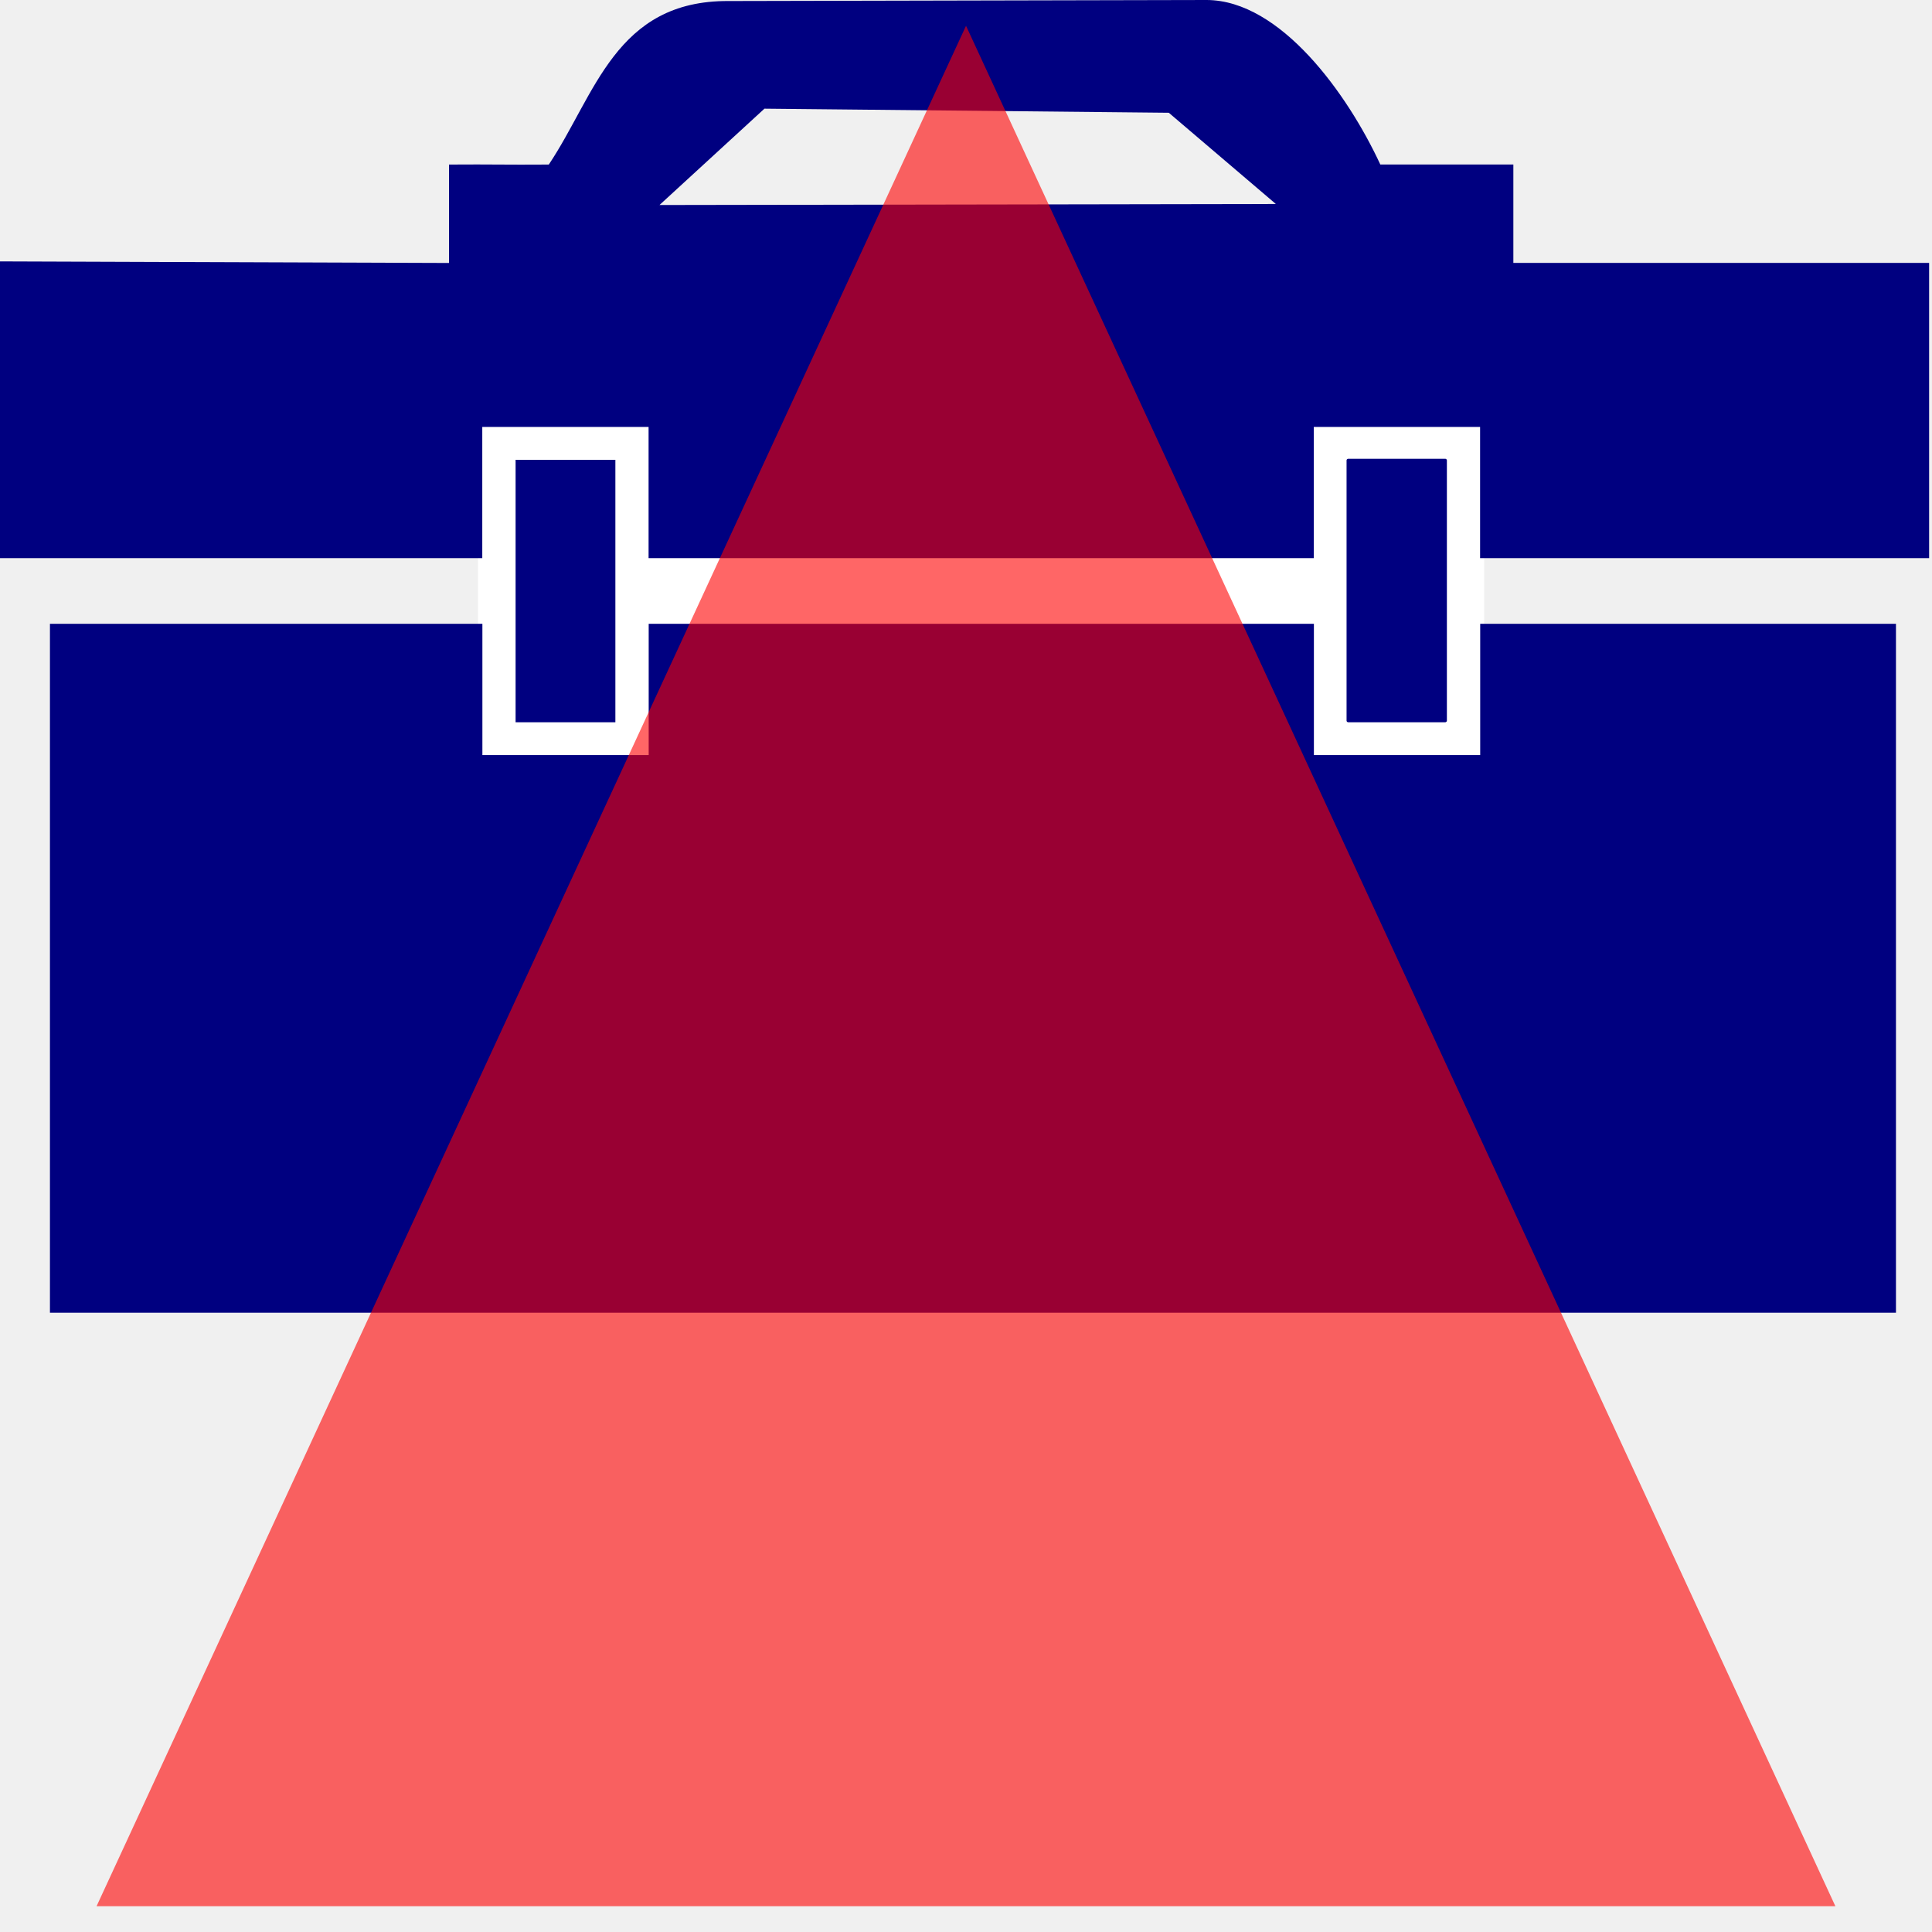
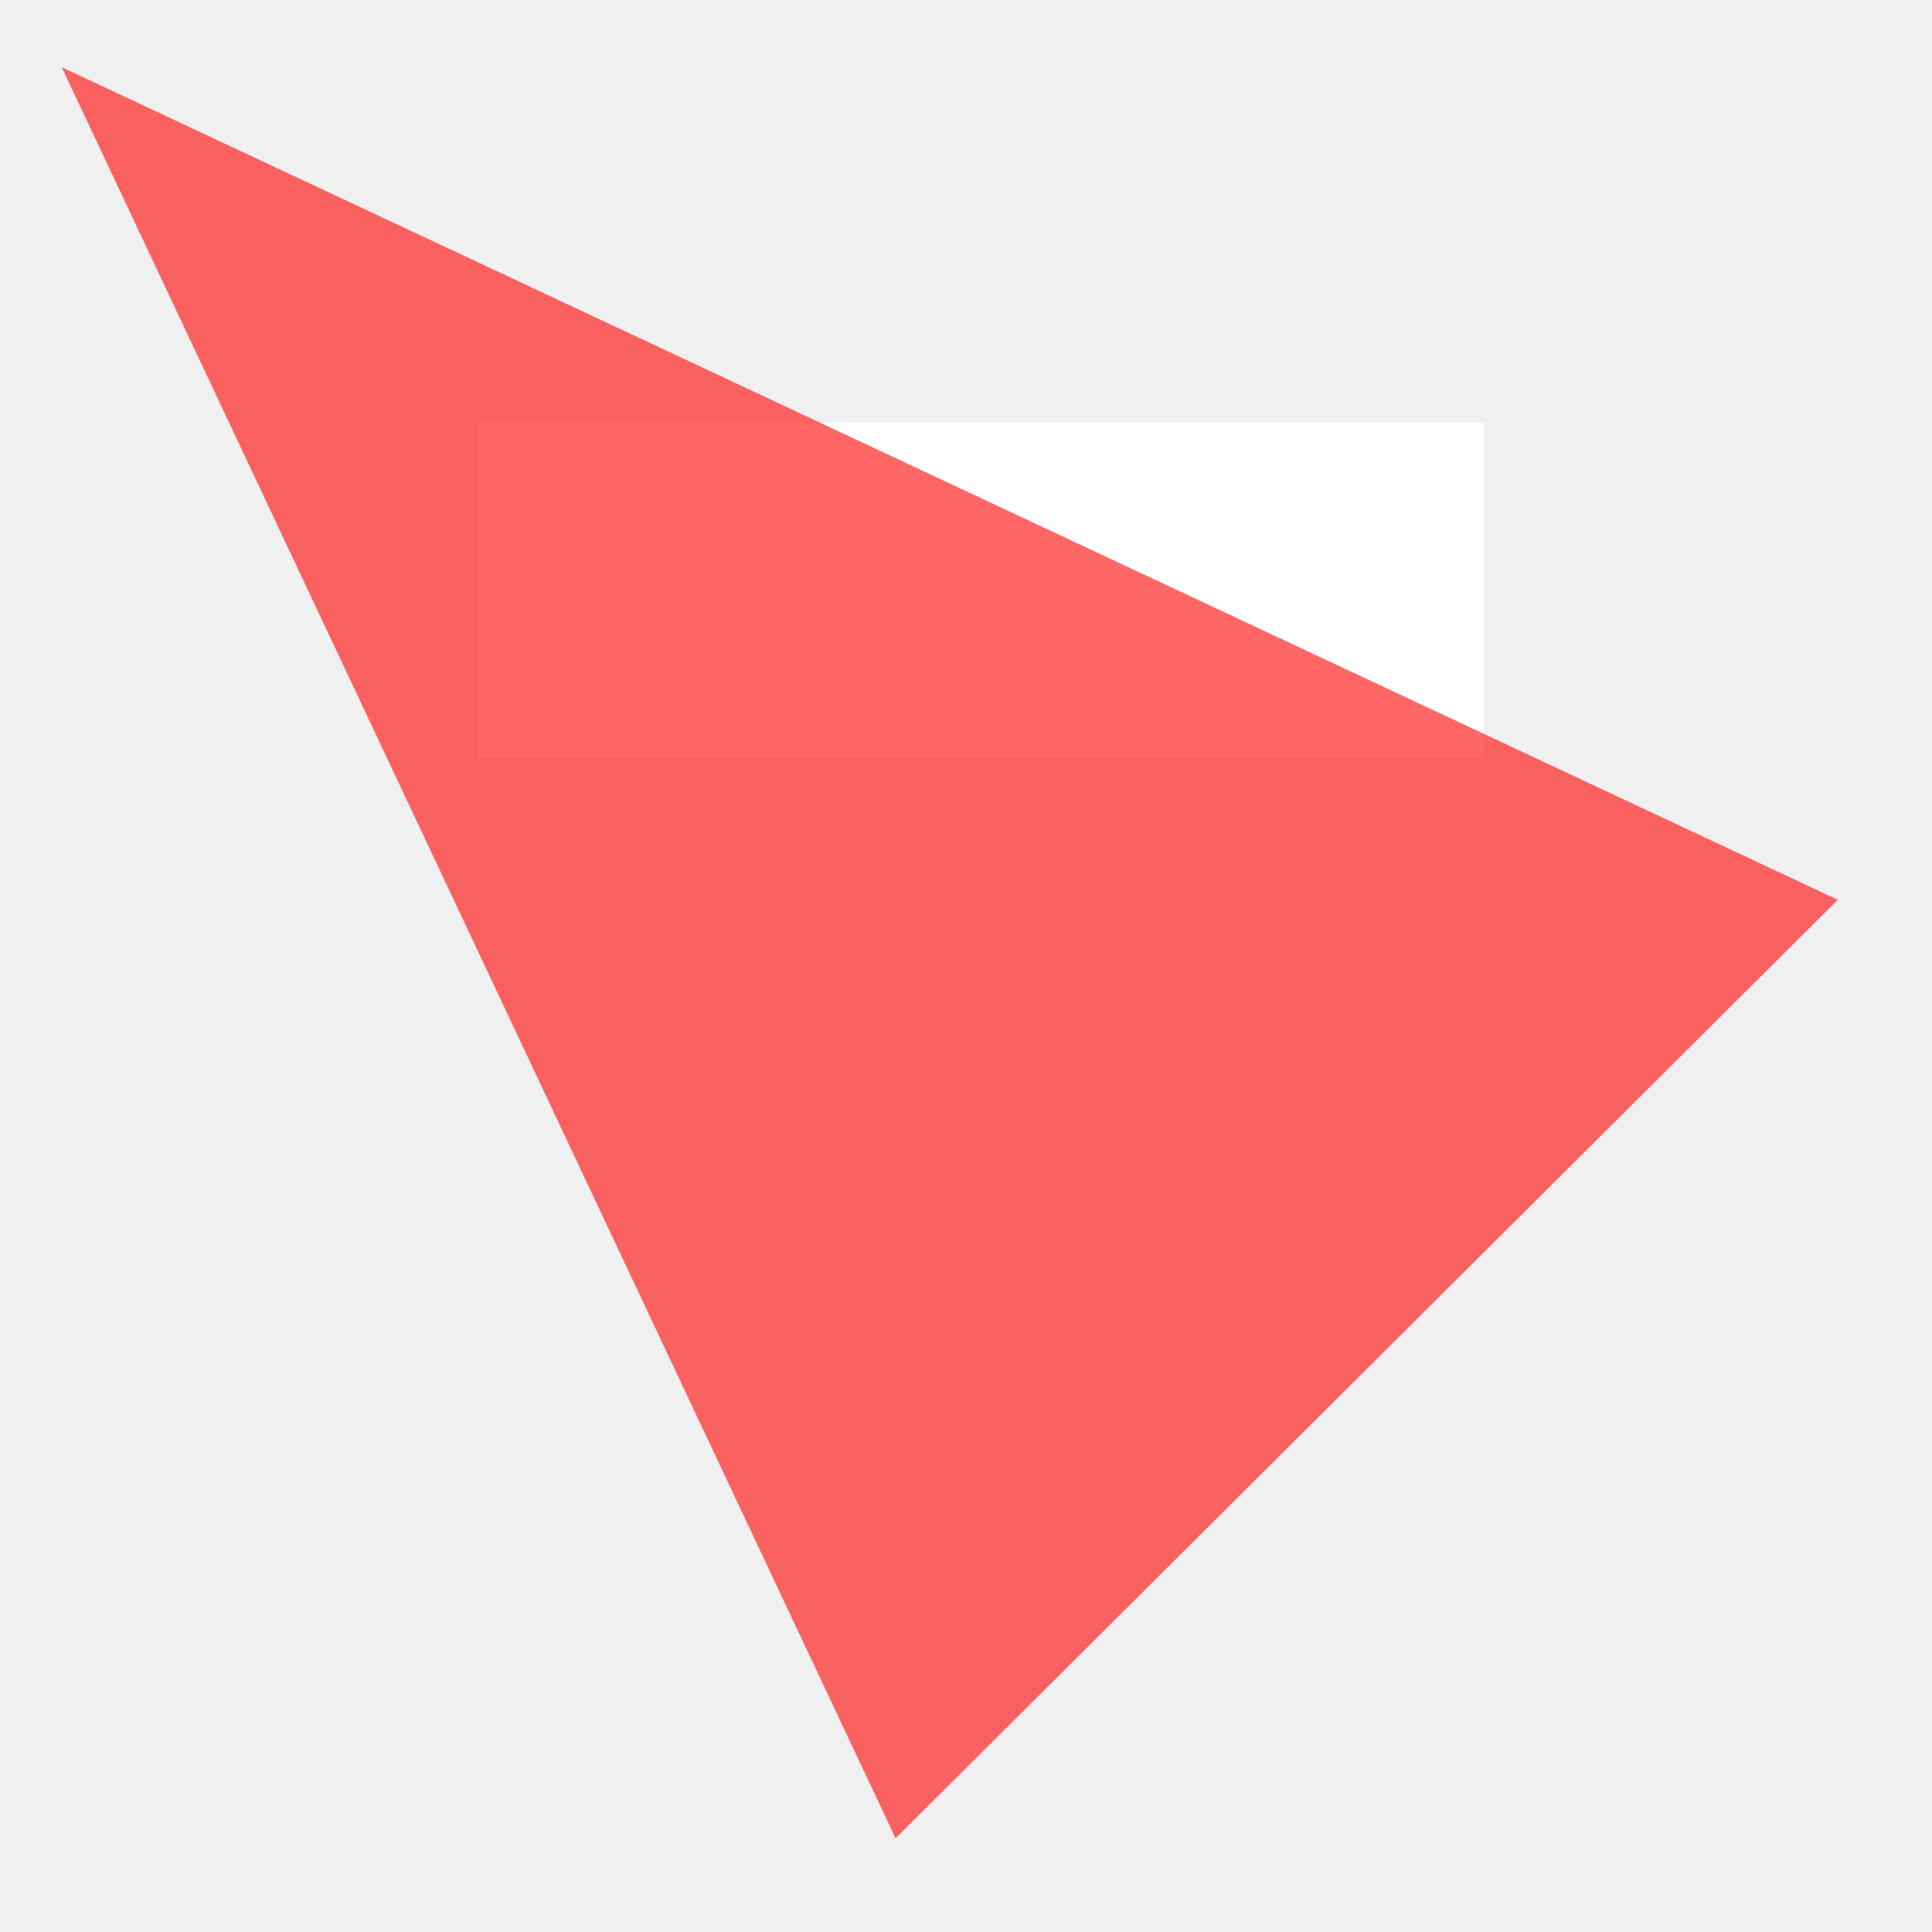
<svg xmlns="http://www.w3.org/2000/svg" xmlns:xlink="http://www.w3.org/1999/xlink" width="35.433" height="35.433" id="svg2" version="1.0">
  <defs id="defs4">
    <linearGradient id="linearGradient3600">
      <stop id="stop3602" offset="0" style="stop-color:#e00000;stop-opacity:1" />
      <stop id="stop3604" offset="1" style="stop-color:#ff8986;stop-opacity:1;" />
    </linearGradient>
    <linearGradient id="linearGradient14592">
      <stop id="stop14594" offset="0" style="stop-color:#ff6900;stop-opacity:1;" />
      <stop style="stop-color:#ffb47f;stop-opacity:1;" offset="0" id="stop14600" />
      <stop id="stop14596" offset="1" style="stop-color:#ff7100;stop-opacity:1;" />
    </linearGradient>
    <linearGradient id="linearGradient14604">
      <stop id="stop14606" offset="0" style="stop-color:#ffffff;stop-opacity:1;" />
      <stop style="stop-color:#7f7f7f;stop-opacity:1;" offset="0.5" id="stop14612" />
      <stop id="stop14608" offset="1" style="stop-color:#ffffff;stop-opacity:1;" />
    </linearGradient>
    <linearGradient id="linearGradient17536">
      <stop id="stop17538" offset="0" style="stop-color:#f3ed78;stop-opacity:1;" />
      <stop style="stop-color:#b8ae10;stop-opacity:1;" offset="0.5" id="stop17544" />
      <stop id="stop17540" offset="1" style="stop-color:#f3ed78;stop-opacity:1;" />
    </linearGradient>
    <linearGradient id="linearGradient19738">
      <stop id="stop19740" offset="0" style="stop-color:#c50000;stop-opacity:1;" />
      <stop id="stop19742" offset="1" style="stop-color:#ffffff;stop-opacity:1;" />
    </linearGradient>
    <linearGradient id="linearGradient27754">
      <stop id="stop27756" offset="0" style="stop-color:#6e00d0;stop-opacity:1;" />
      <stop style="stop-color:#6396cc;stop-opacity:1;" offset="0.5" id="stop27762" />
      <stop id="stop27758" offset="1" style="stop-color:#5954c8;stop-opacity:1;" />
    </linearGradient>
    <linearGradient id="linearGradient40894">
      <stop id="stop40896" offset="0" style="stop-color:#000000;stop-opacity:1;" />
      <stop id="stop40898" offset="1" style="stop-color:#d00000;stop-opacity:1;" />
    </linearGradient>
    <linearGradient y2="422.362" x2="230" y1="362.362" x1="230" gradientTransform="matrix(3.636364,0,0,3.58647,90.68699,-1172.146)" gradientUnits="userSpaceOnUse" id="linearGradient4444" xlink:href="#linearGradient4102" />
    <linearGradient xlink:href="#linearGradient4382-3" id="linearGradient4425" gradientUnits="userSpaceOnUse" gradientTransform="matrix(5.6,0,0,5.6,-1942,-1650.866)" x1="425" y1="383.791" x2="424.286" y2="451.648" />
    <linearGradient id="linearGradient4382-3">
      <stop style="stop-color:#000000;stop-opacity:1;" offset="0" id="stop4384-8" />
      <stop style="stop-color:#797979;stop-opacity:1;" offset="1" id="stop4386-2" />
    </linearGradient>
    <linearGradient y2="451.648" x2="424.286" y1="383.791" x1="425" gradientTransform="matrix(5.6,0,0,5.6,-1920,-2088.866)" gradientUnits="userSpaceOnUse" id="linearGradient4346-2" xlink:href="#linearGradient4382-3" />
    <linearGradient y2="451.648" x2="424.286" y1="383.791" x1="425" gradientTransform="matrix(5.677904,0,0,5.6,-1973.926,-1651.78)" gradientUnits="userSpaceOnUse" id="linearGradient4408" xlink:href="#linearGradient3876" />
    <linearGradient xlink:href="#linearGradient3876-7-2" id="linearGradient4363" gradientUnits="userSpaceOnUse" gradientTransform="matrix(5.6,0,0,5.6,-1360,-2088.866)" x1="425" y1="383.791" x2="424.286" y2="451.648" />
    <linearGradient id="linearGradient3876-7-2">
      <stop id="stop3878-1-9" offset="0" style="stop-color:#b7db00;stop-opacity:1;" />
      <stop id="stop3880-1-9" offset="1" style="stop-color:#66a800;stop-opacity:1;" />
    </linearGradient>
    <linearGradient y2="451.648" x2="424.286" y1="383.791" x1="425" gradientTransform="matrix(5.6,0,0,5.6,-1920,-2088.866)" gradientUnits="userSpaceOnUse" id="linearGradient4346-5" xlink:href="#linearGradient3876-7-2" />
    <linearGradient y2="451.648" x2="424.286" y1="383.791" x1="425" gradientTransform="matrix(5.6,0,0,5.6,-1920,-2088.866)" gradientUnits="userSpaceOnUse" id="linearGradient4346" xlink:href="#linearGradient4382" />
    <linearGradient y2="422.362" x2="230" y1="362.362" x1="230" gradientTransform="matrix(3.636364,0,0,3.58647,90.68699,-1172.146)" gradientUnits="userSpaceOnUse" id="linearGradient4274" xlink:href="#linearGradient4102" />
    <linearGradient y2="451.648" x2="424.286" y1="383.791" x1="425" gradientTransform="matrix(5.677904,0,0,5.6,-1462.497,-2108.923)" gradientUnits="userSpaceOnUse" id="linearGradient4272" xlink:href="#linearGradient3876" />
    <linearGradient y2="432.362" x2="430" y1="362.362" x1="430" gradientTransform="matrix(3.636364,0,0,3.636364,-1124.416,-1174.409)" gradientUnits="userSpaceOnUse" id="linearGradient4264" xlink:href="#linearGradient4084" />
    <linearGradient y2="451.648" x2="424.286" y1="383.791" x1="425" gradientTransform="matrix(5.6,0,0,5.6,-1920,-2088.866)" gradientUnits="userSpaceOnUse" id="linearGradient4258" xlink:href="#linearGradient3876-7" />
    <linearGradient id="linearGradient4102-4">
      <stop style="stop-color:#ffffff;stop-opacity:1;" offset="0" id="stop4104-9" />
      <stop id="stop4106-8" offset="0.833" style="stop-color:#dadada;stop-opacity:1;" />
      <stop style="stop-color:#b5b5b5;stop-opacity:1;" offset="1" id="stop4108-2" />
    </linearGradient>
    <linearGradient gradientTransform="matrix(1.807574,0,0,1.782773,213.084,-349.0778)" y2="422.362" x2="230" y1="362.362" x1="230" gradientUnits="userSpaceOnUse" id="linearGradient4166-1" xlink:href="#linearGradient4102-4" />
    <linearGradient id="linearGradient4084-5">
      <stop id="stop4086-8" offset="0" style="stop-color:#ffffff;stop-opacity:1;" />
      <stop style="stop-color:#dadada;stop-opacity:1;" offset="0.806" id="stop4092-8" />
      <stop id="stop4088-1" offset="1" style="stop-color:#b5b5b5;stop-opacity:1;" />
    </linearGradient>
    <linearGradient gradientUnits="userSpaceOnUse" y2="432.362" x2="430" y1="362.362" x1="430" id="linearGradient4090-4" xlink:href="#linearGradient4084-5" />
    <linearGradient id="linearGradient3876-7">
      <stop id="stop3878-1" offset="0" style="stop-color:#b7db00;stop-opacity:1;" />
      <stop id="stop3880-1" offset="1" style="stop-color:#66a800;stop-opacity:1;" />
    </linearGradient>
    <linearGradient gradientTransform="matrix(1.54,0,0,1.54,-418.7857,-251.4756)" gradientUnits="userSpaceOnUse" y2="451.648" x2="424.286" y1="383.791" x1="425" id="linearGradient3882-1" xlink:href="#linearGradient3876-7" />
    <linearGradient id="linearGradient3876">
      <stop id="stop3878" offset="0" style="stop-color:#b7db00;stop-opacity:1;" />
      <stop id="stop3880" offset="1" style="stop-color:#66a800;stop-opacity:1;" />
    </linearGradient>
    <linearGradient id="linearGradient4084">
      <stop id="stop4086" offset="0" style="stop-color:#ffffff;stop-opacity:1;" />
      <stop style="stop-color:#dadada;stop-opacity:1;" offset="0.806" id="stop4092" />
      <stop id="stop4088" offset="1" style="stop-color:#b5b5b5;stop-opacity:1;" />
    </linearGradient>
    <linearGradient id="linearGradient4102">
      <stop style="stop-color:#ffffff;stop-opacity:1;" offset="0" id="stop4104" />
      <stop id="stop4106" offset="0.833" style="stop-color:#dadada;stop-opacity:1;" />
      <stop style="stop-color:#b5b5b5;stop-opacity:1;" offset="1" id="stop4108" />
    </linearGradient>
    <linearGradient id="linearGradient4382">
      <stop style="stop-color:#000000;stop-opacity:1;" offset="0" id="stop4384" />
      <stop style="stop-color:#797979;stop-opacity:1;" offset="1" id="stop4386" />
    </linearGradient>
    <linearGradient xlink:href="#linearGradient4382-3" id="linearGradient4300" gradientUnits="userSpaceOnUse" gradientTransform="matrix(0.649771,0,0,0.649771,-211.873,-255.8049)" x1="425" y1="383.791" x2="424.286" y2="451.648" />
    <linearGradient xlink:href="#linearGradient4102" id="linearGradient4302" gradientUnits="userSpaceOnUse" gradientTransform="matrix(3.636364,0,0,3.58647,90.68699,-1172.146)" x1="230" y1="362.362" x2="230" y2="422.362" />
  </defs>
  <g id="layer1">
    <rect style="fill:#ffffff;fill-opacity:1;stroke-width:0.125;stroke-miterlimit:4;stroke-dasharray:none" id="rect4310" width="18.453" height="6.152" x="8.767" y="7.753" rx="2.877" ry="0" />
-     <path style="fill:#000080;fill-opacity:1;fill-rule:evenodd;stroke:none" d="M 22.132,2.3810668e-6 13.363,0.019 C 11.285,0.006 10.919,1.742 10.065,3.018 c -0.829,0.006 -1.001,-0.006 -1.83,0 l 0,1.805 L 0,4.794 0,10.237 l 8.845,0 0,-2.407 3.05,0 0,2.407 12.2,0 0,-2.407 3.05,0 0,2.407 8.235,0 0,-5.415 -7.625,0 0,-1.805 -2.44,0 C 24.717,1.726 23.486,0.006 22.132,0 z M 14.021,1.993 l 7.415,0.075 1.963,1.673 -11.304,0.019 1.925,-1.767 z m 10.704,6.421 c -0.014,0 -0.029,0.014 -0.029,0.028 l 0,4.776 c 0,0.014 0.014,0.028 0.029,0.028 l 1.782,0 c 0.014,0 0.029,-0.014 0.029,-0.028 l 0,-4.776 c 0,-0.014 -0.014,-0.028 -0.029,-0.028 l -1.782,0 z m -15.269,0.019 0,4.813 1.83,0 0,-4.813 -1.83,0 z m -8.54,3.008 0,12.635 33.856,0 0,-12.635 -7.625,0 0,2.407 -3.05,0 0,-2.407 -12.2,0 0,2.407 -3.05,0 0,-2.407 -7.93,0 z" id="rect3007" />
-     <path style="fill:#ff0000;fill-opacity:0.599;stroke:none" d="m 33.661,34.96 -31.89,0 L 17.717,0.473 33.661,34.96 z" id="path2383" />
+     <path style="fill:#ff0000;fill-opacity:0.599;stroke:none" d="M 16.425,33.714 33.706,16.502 1.132,1.232 16.425,33.714 z" id="path2383" />
  </g>
</svg>
